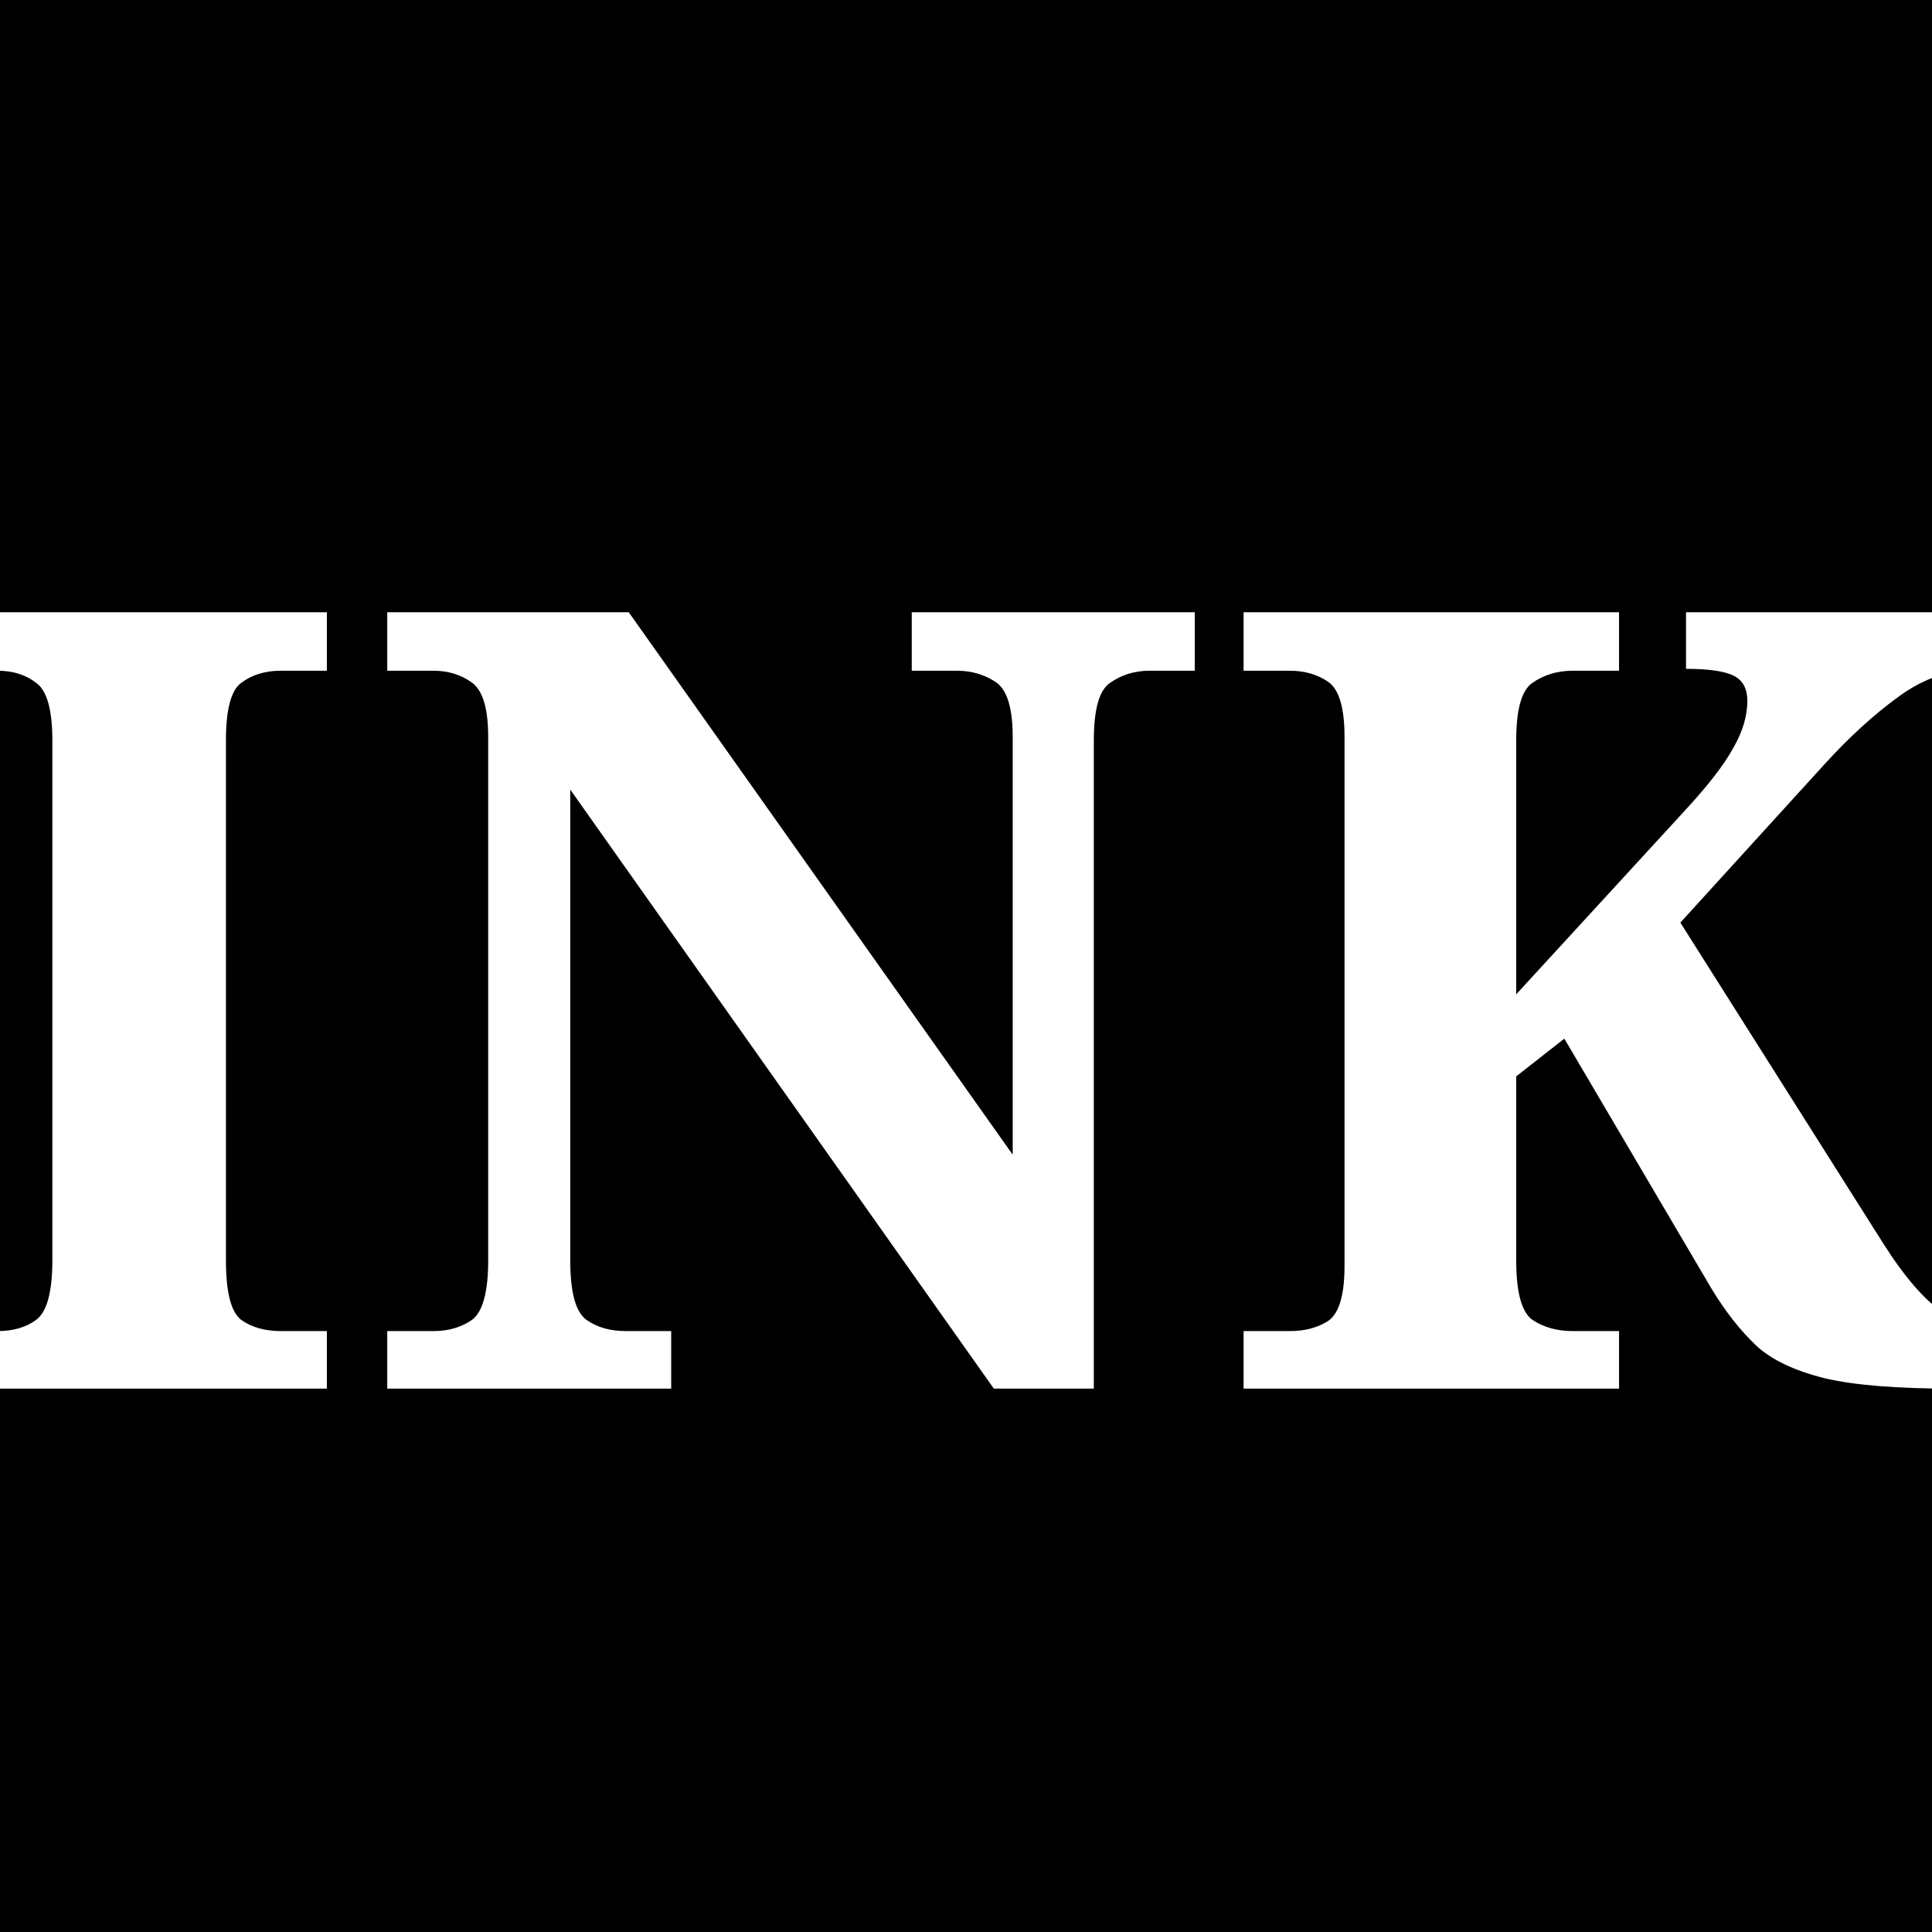
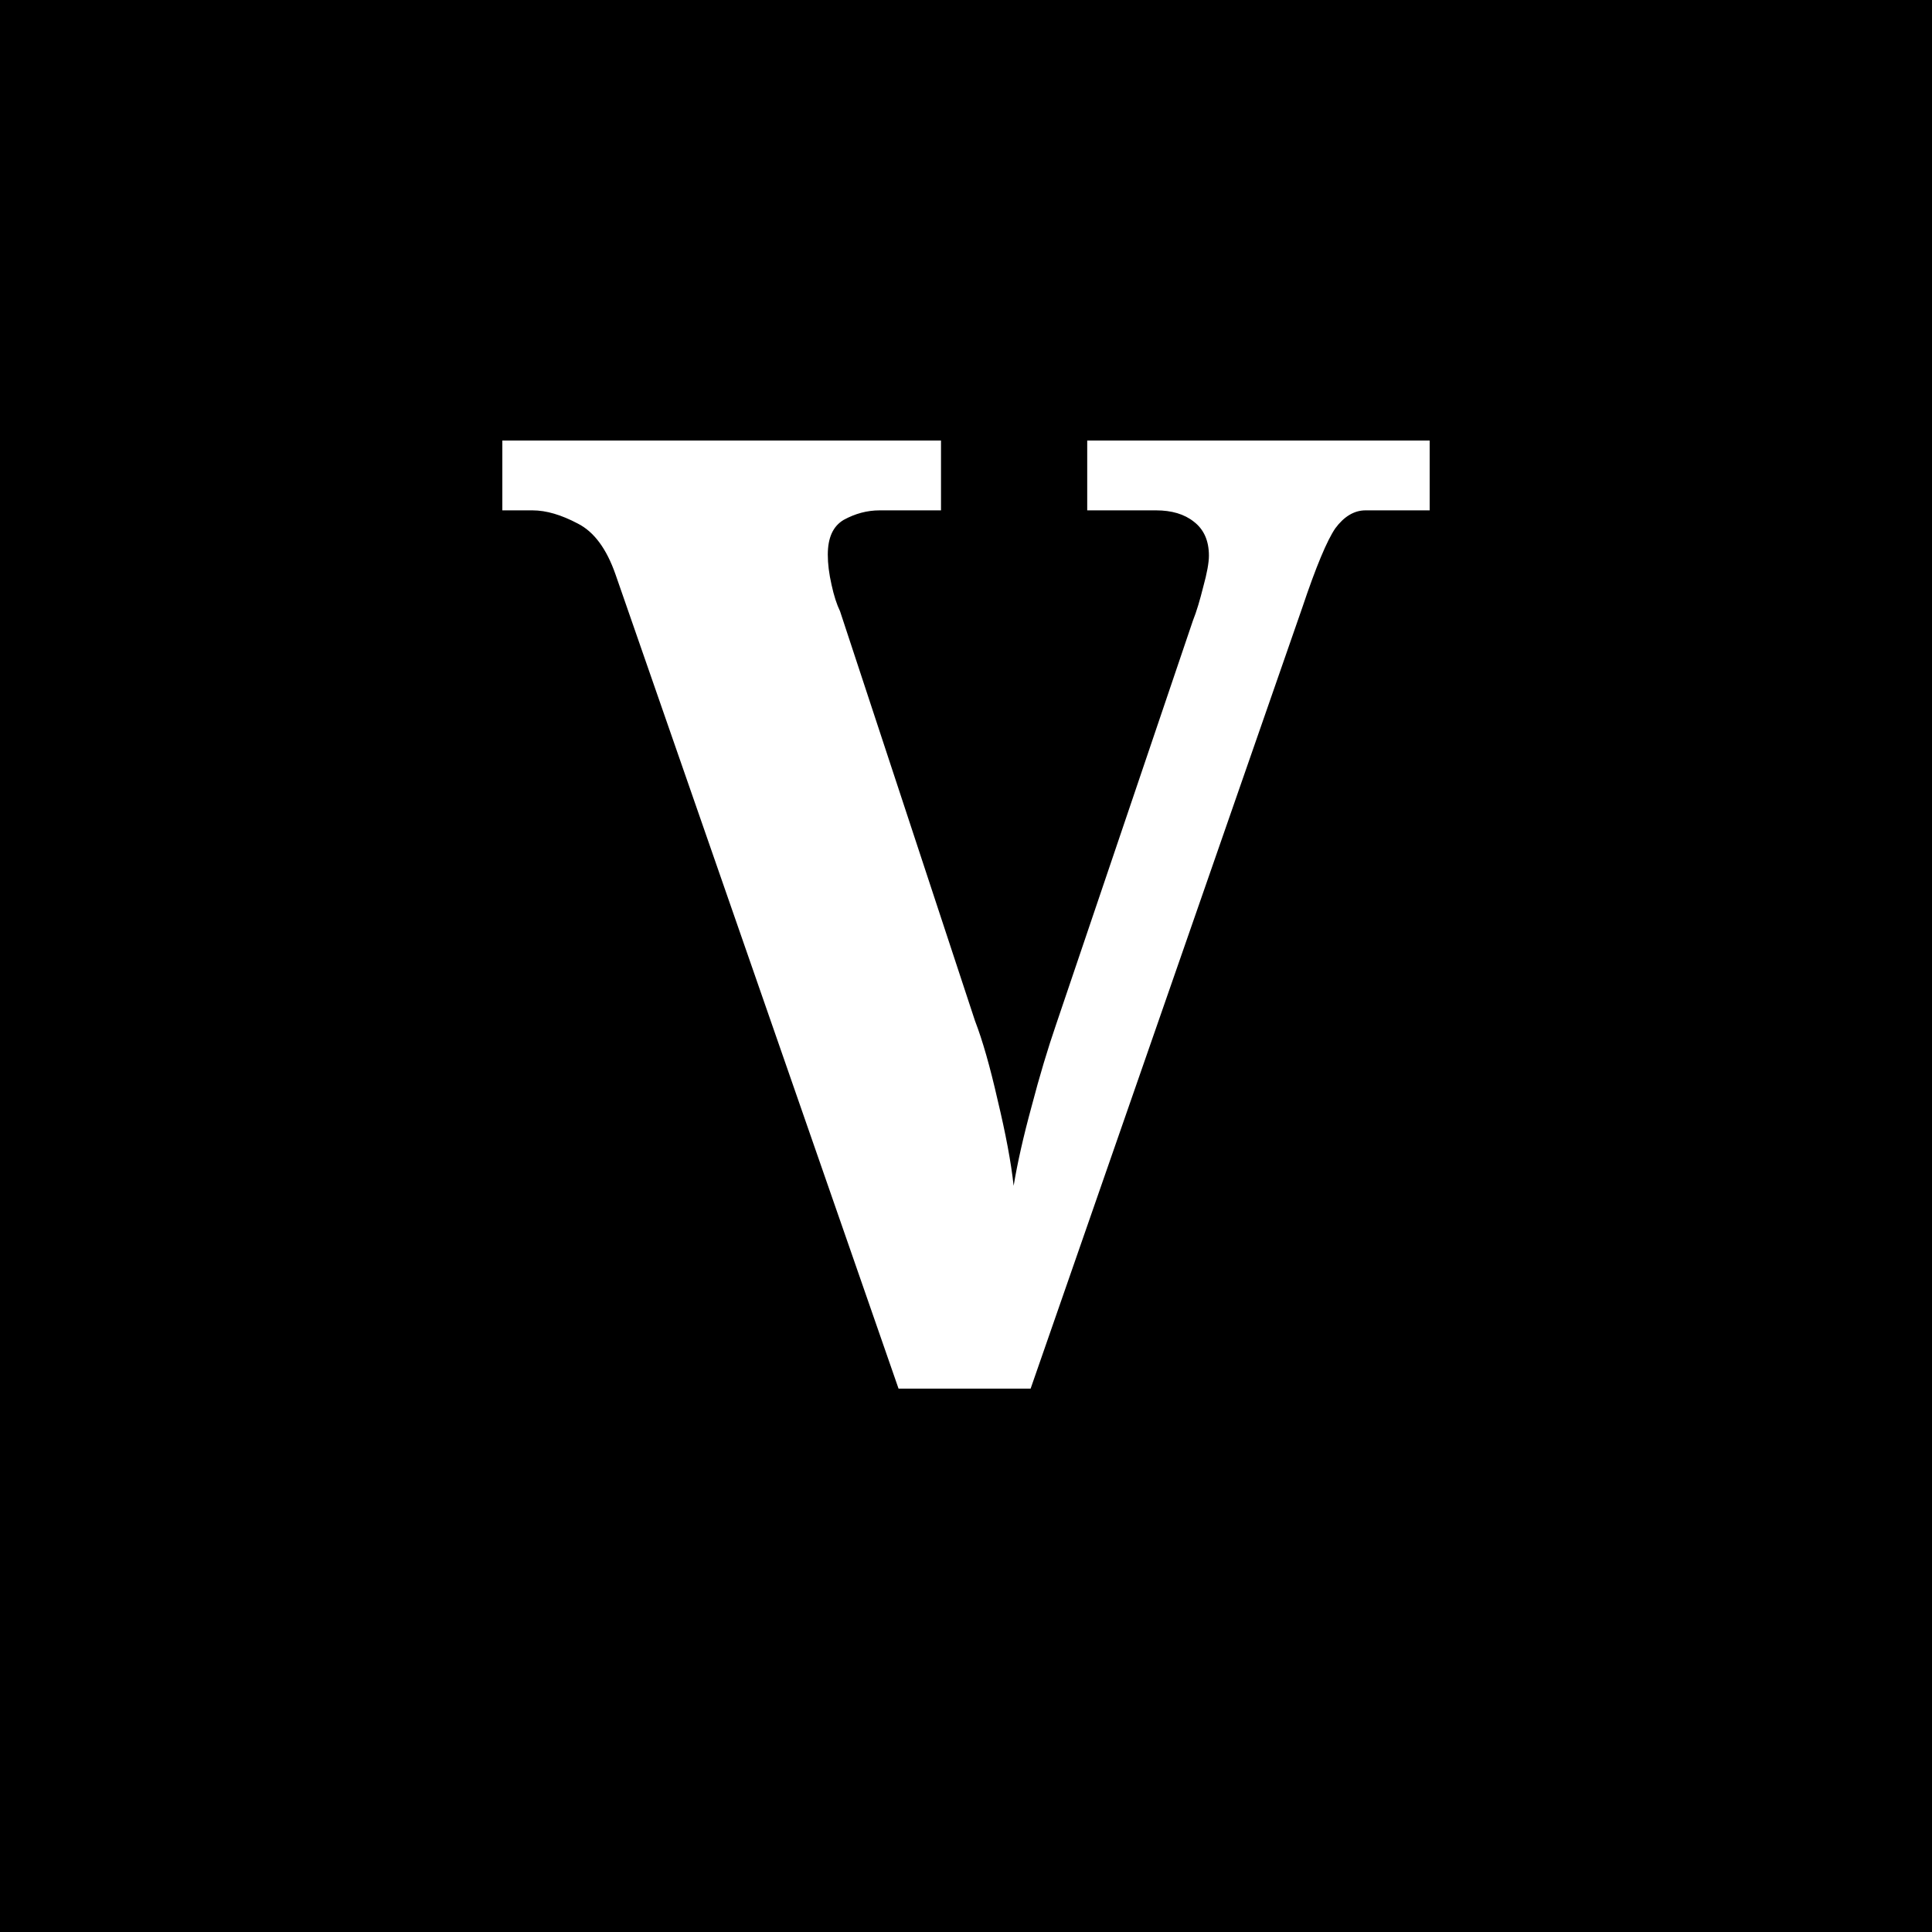
<svg xmlns="http://www.w3.org/2000/svg" viewBox="0 0 32 32">
  <rect width="32" height="32" fill="#000" />
-   <text x="16" y="23" font-family="Georgia, serif" font-size="18" font-weight="bold" fill="#fff" text-anchor="middle">INK</text>
+   <text x="16" y="23" font-family="Georgia, serif" font-size="22" font-weight="bold" fill="#fff" text-anchor="middle">V</text>
</svg>
